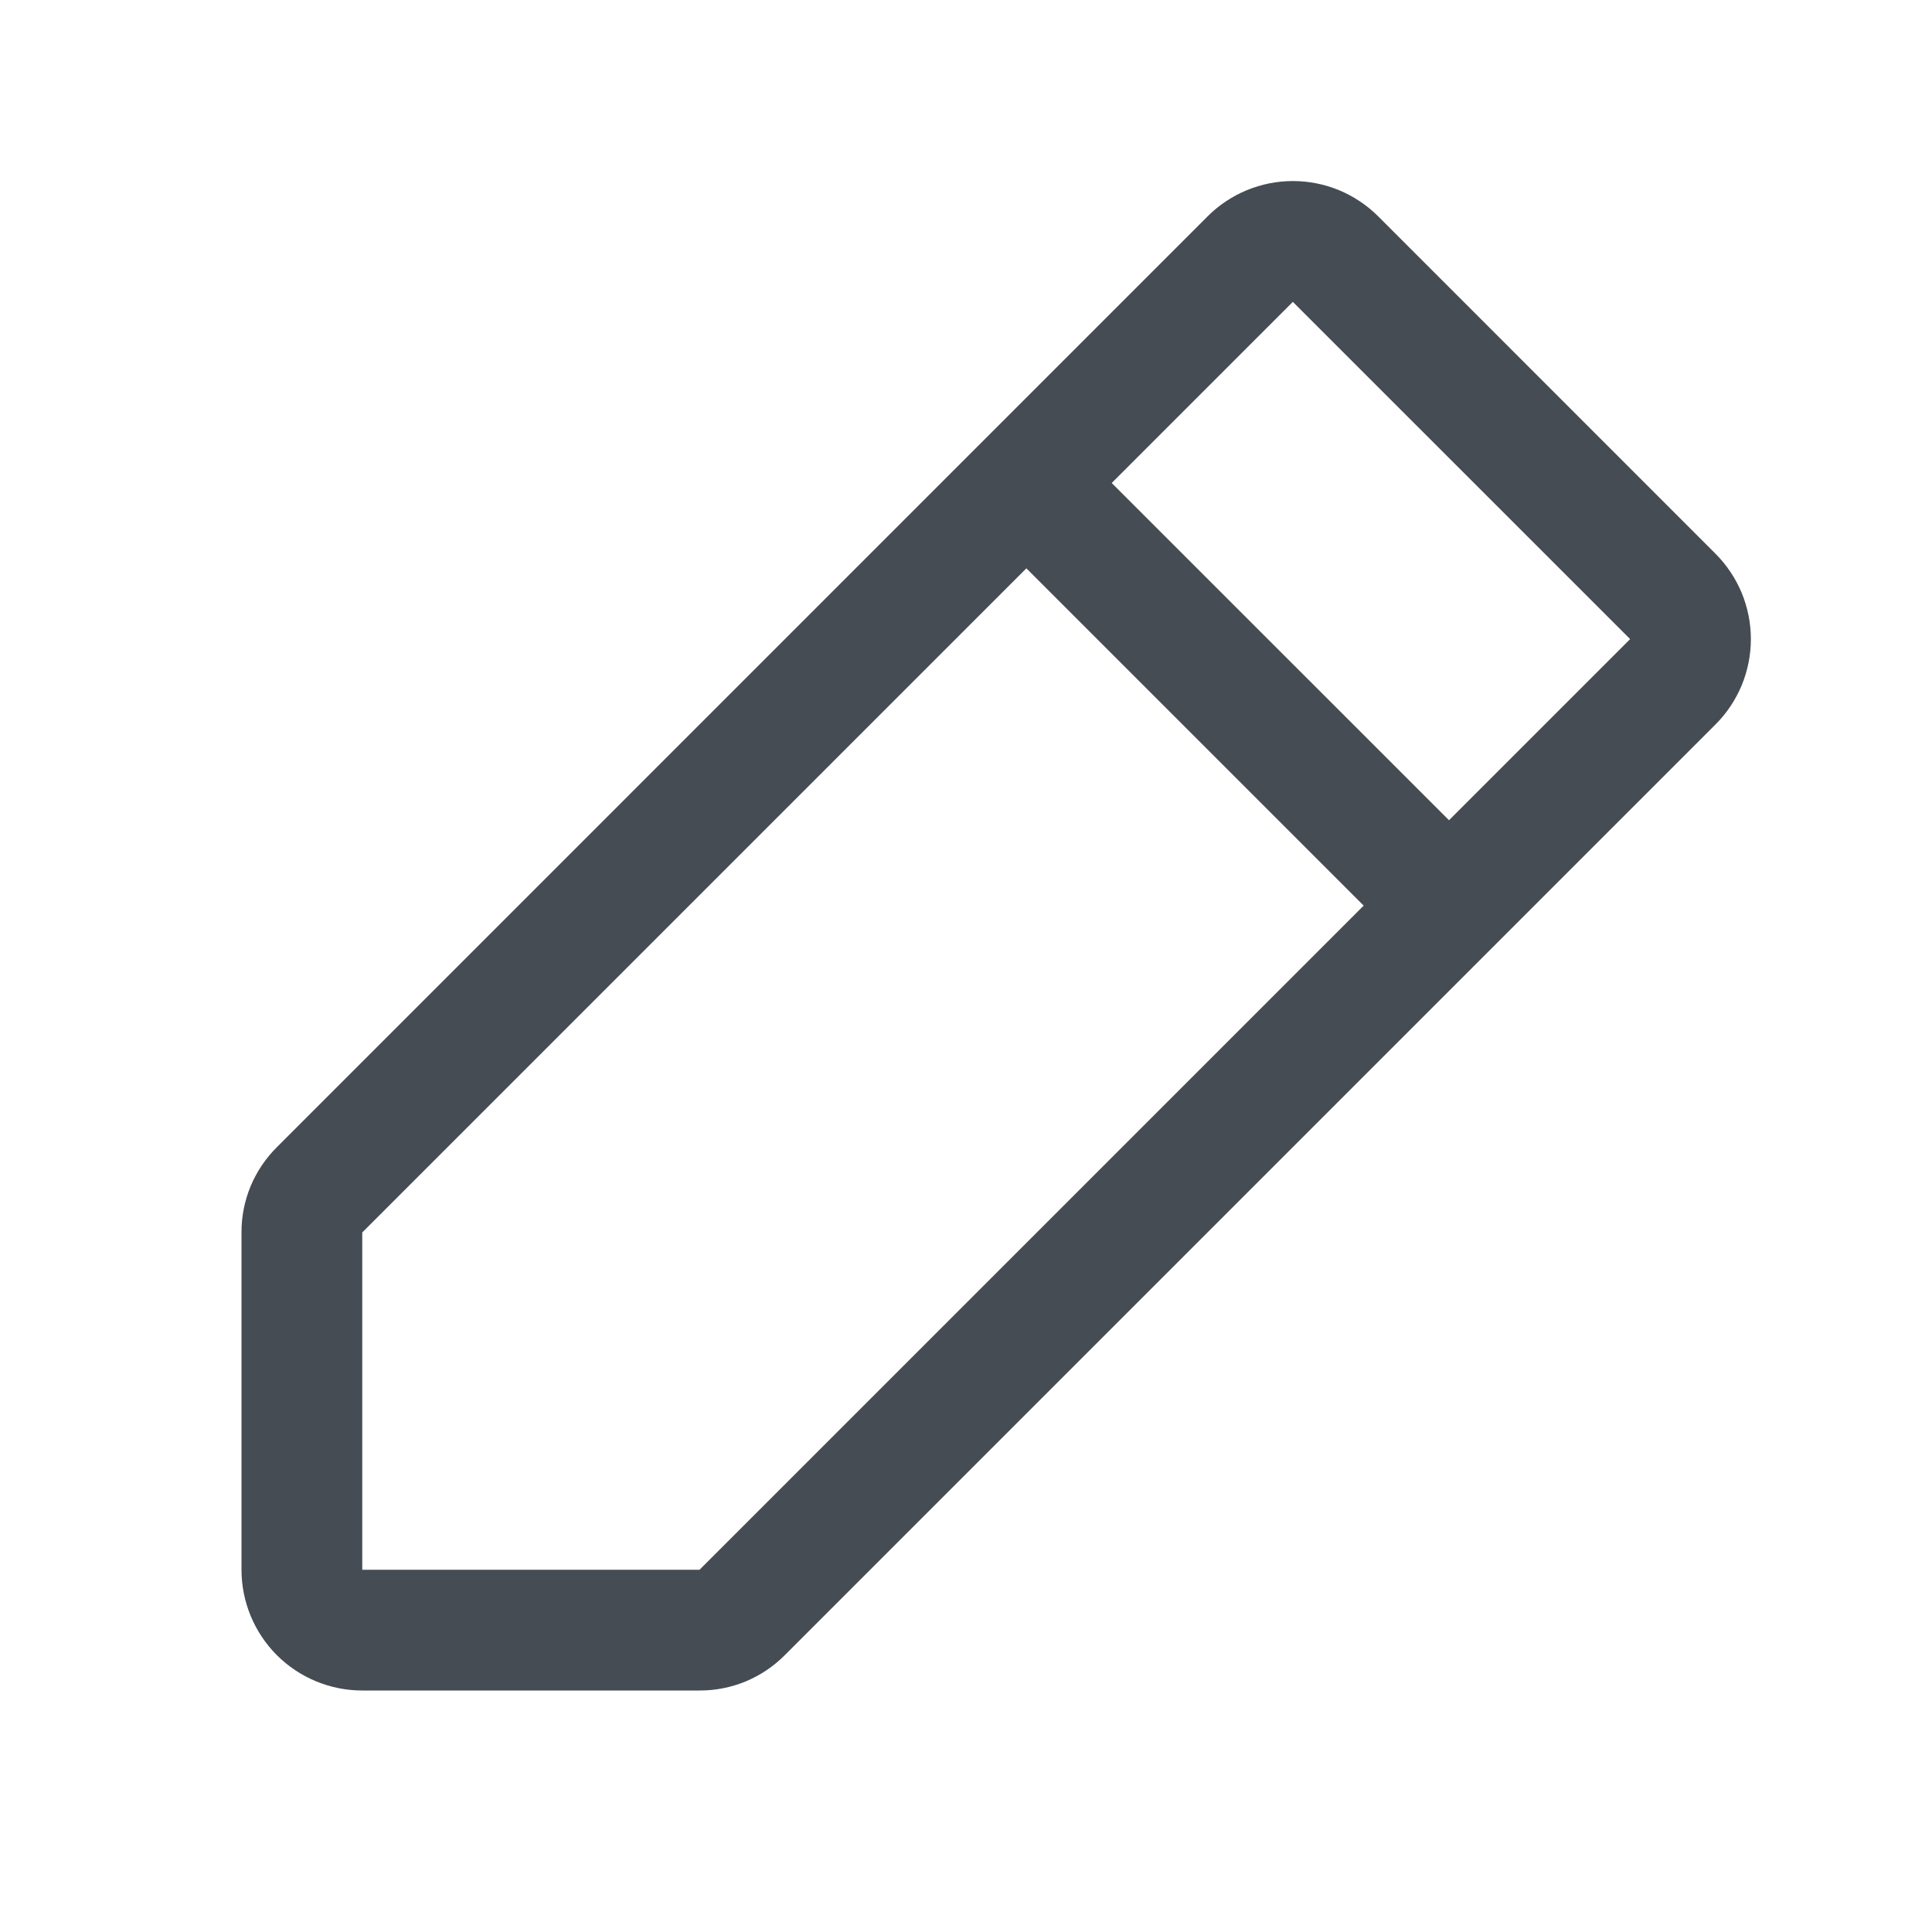
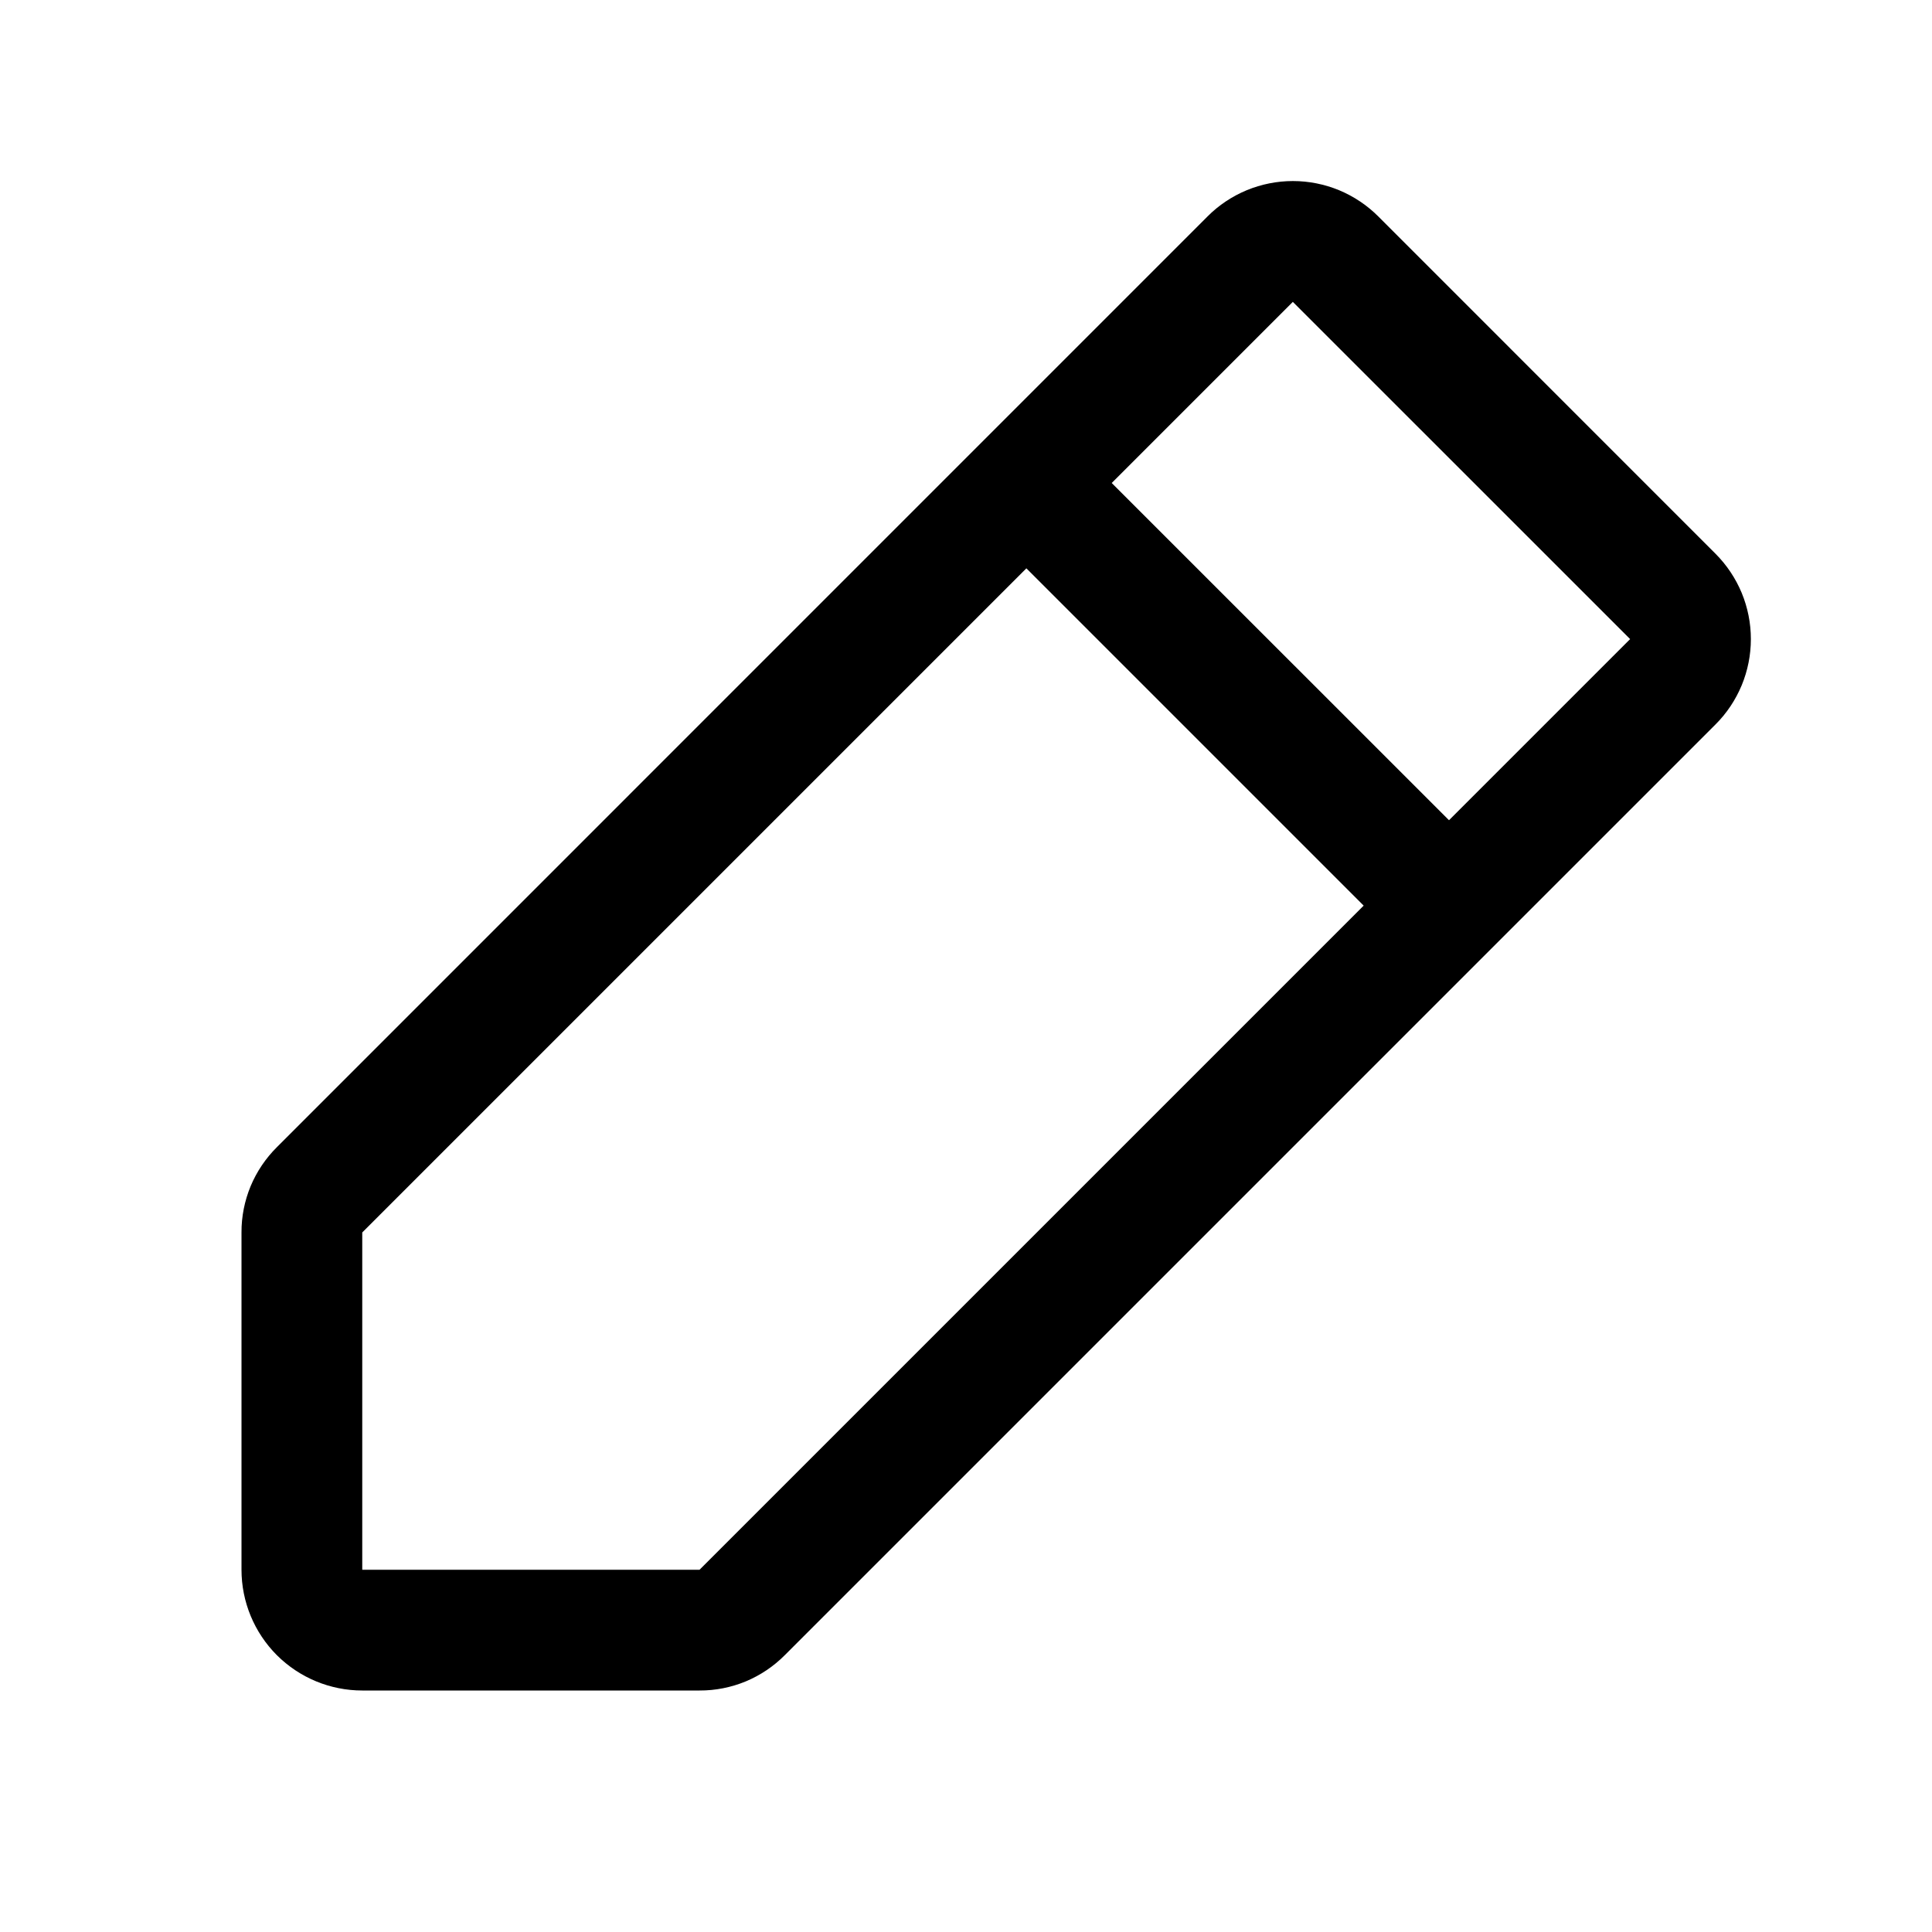
- <svg xmlns="http://www.w3.org/2000/svg" width="24" height="24" viewBox="0 0 24 24" fill="none">
-   <path d="M21.31 6.878L17.122 2.689C16.982 2.549 16.817 2.439 16.635 2.363C16.453 2.288 16.258 2.249 16.061 2.249C15.864 2.249 15.669 2.288 15.487 2.363C15.305 2.439 15.139 2.549 15 2.689L3.44 14.25C3.3 14.389 3.189 14.554 3.113 14.736C3.038 14.918 2.999 15.113 3 15.31V19.5C3 19.898 3.158 20.279 3.439 20.561C3.721 20.842 4.102 21 4.5 21H8.69C8.887 21.001 9.082 20.962 9.264 20.887C9.446 20.811 9.611 20.7 9.75 20.56L21.31 9C21.45 8.861 21.56 8.695 21.636 8.513C21.711 8.331 21.75 8.136 21.75 7.939C21.75 7.742 21.711 7.547 21.636 7.365C21.56 7.183 21.45 7.018 21.31 6.878ZM8.69 19.5H4.5V15.31L12.75 7.06L16.94 11.25L8.69 19.5ZM18 10.189L13.81 6L16.06 3.75L20.25 7.939L18 10.189Z" fill="#464C53" />
+ <svg xmlns="http://www.w3.org/2000/svg" viewBox="0 0 24 24" fill="none">
+   <path d="M21.31 6.878L17.122 2.689C16.982 2.549 16.817 2.439 16.635 2.363C16.453 2.288 16.258 2.249 16.061 2.249C15.864 2.249 15.669 2.288 15.487 2.363C15.305 2.439 15.139 2.549 15 2.689L3.44 14.25C3.3 14.389 3.189 14.554 3.113 14.736C3.038 14.918 2.999 15.113 3 15.31V19.5C3 19.898 3.158 20.279 3.439 20.561C3.721 20.842 4.102 21 4.5 21H8.69C8.887 21.001 9.082 20.962 9.264 20.887C9.446 20.811 9.611 20.7 9.75 20.56L21.31 9C21.45 8.861 21.56 8.695 21.636 8.513C21.711 8.331 21.75 8.136 21.75 7.939C21.75 7.742 21.711 7.547 21.636 7.365C21.56 7.183 21.45 7.018 21.31 6.878ZM8.69 19.5H4.5V15.31L12.75 7.06L16.94 11.25L8.69 19.5ZM18 10.189L13.81 6L16.06 3.75L20.25 7.939L18 10.189Z" fill="currentColor" />
</svg>
